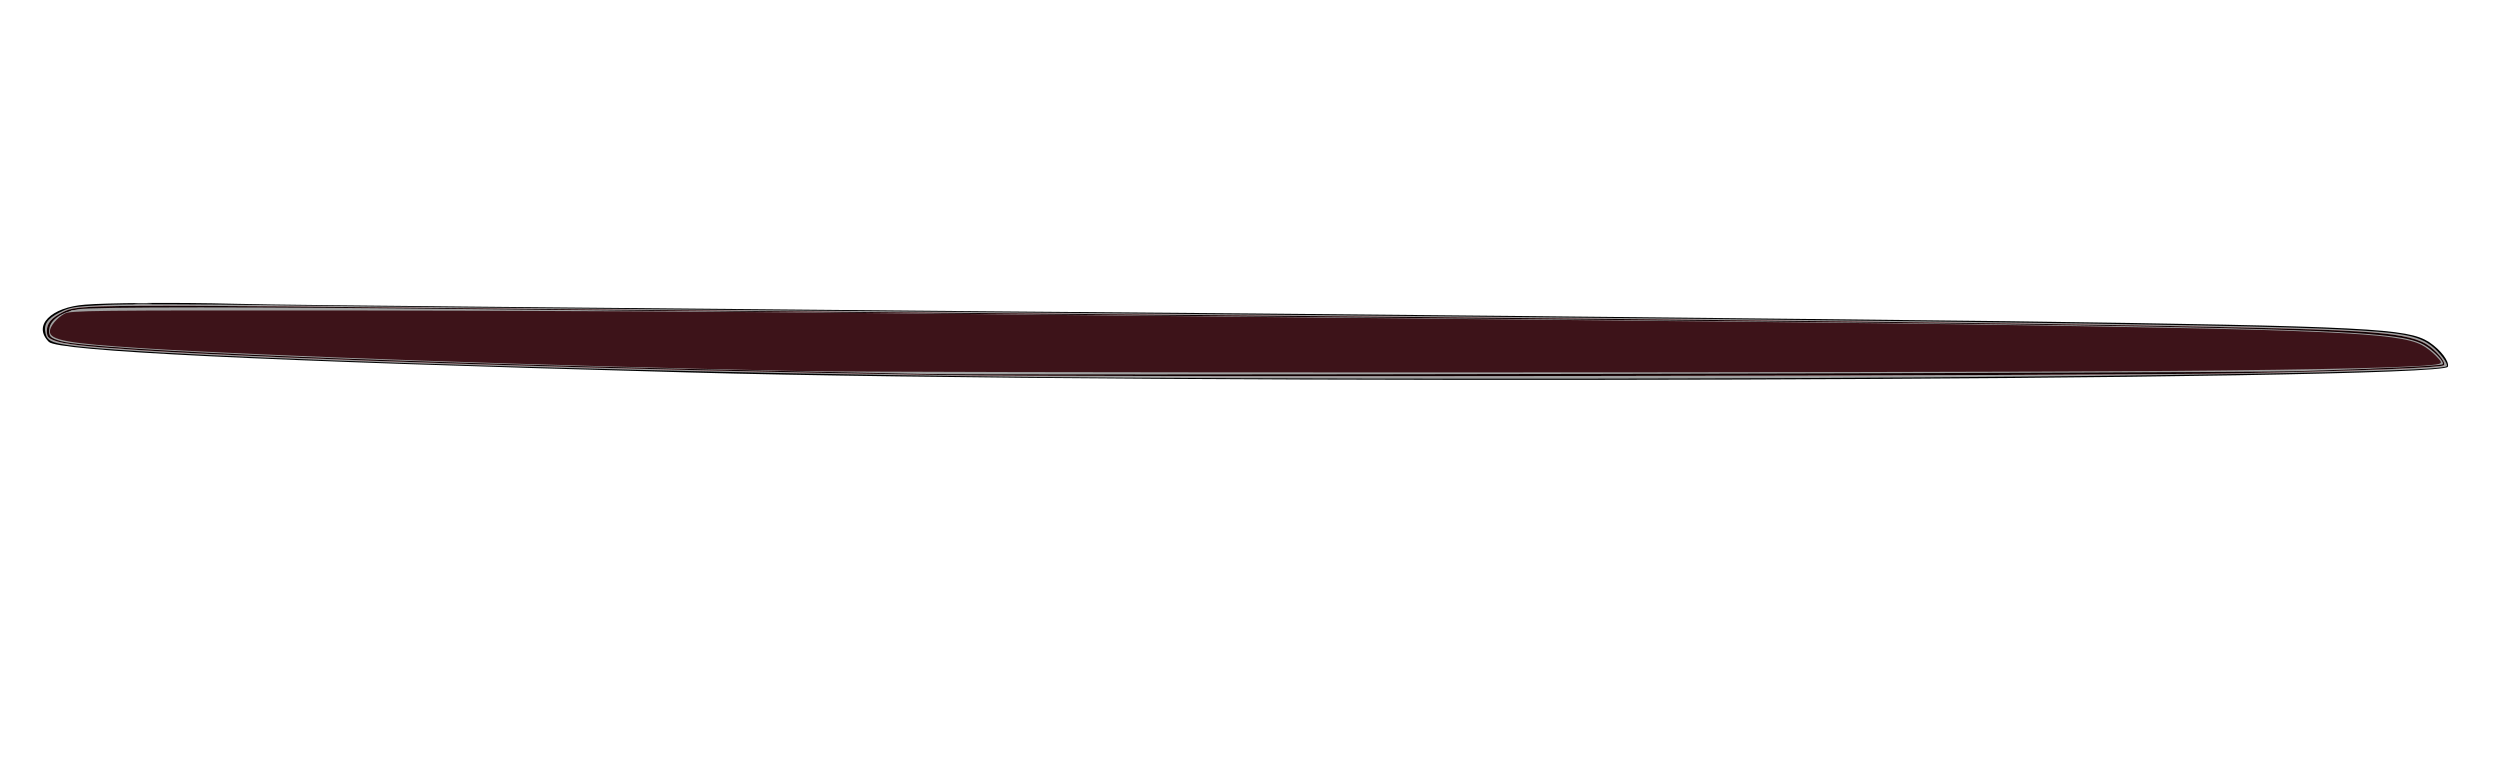
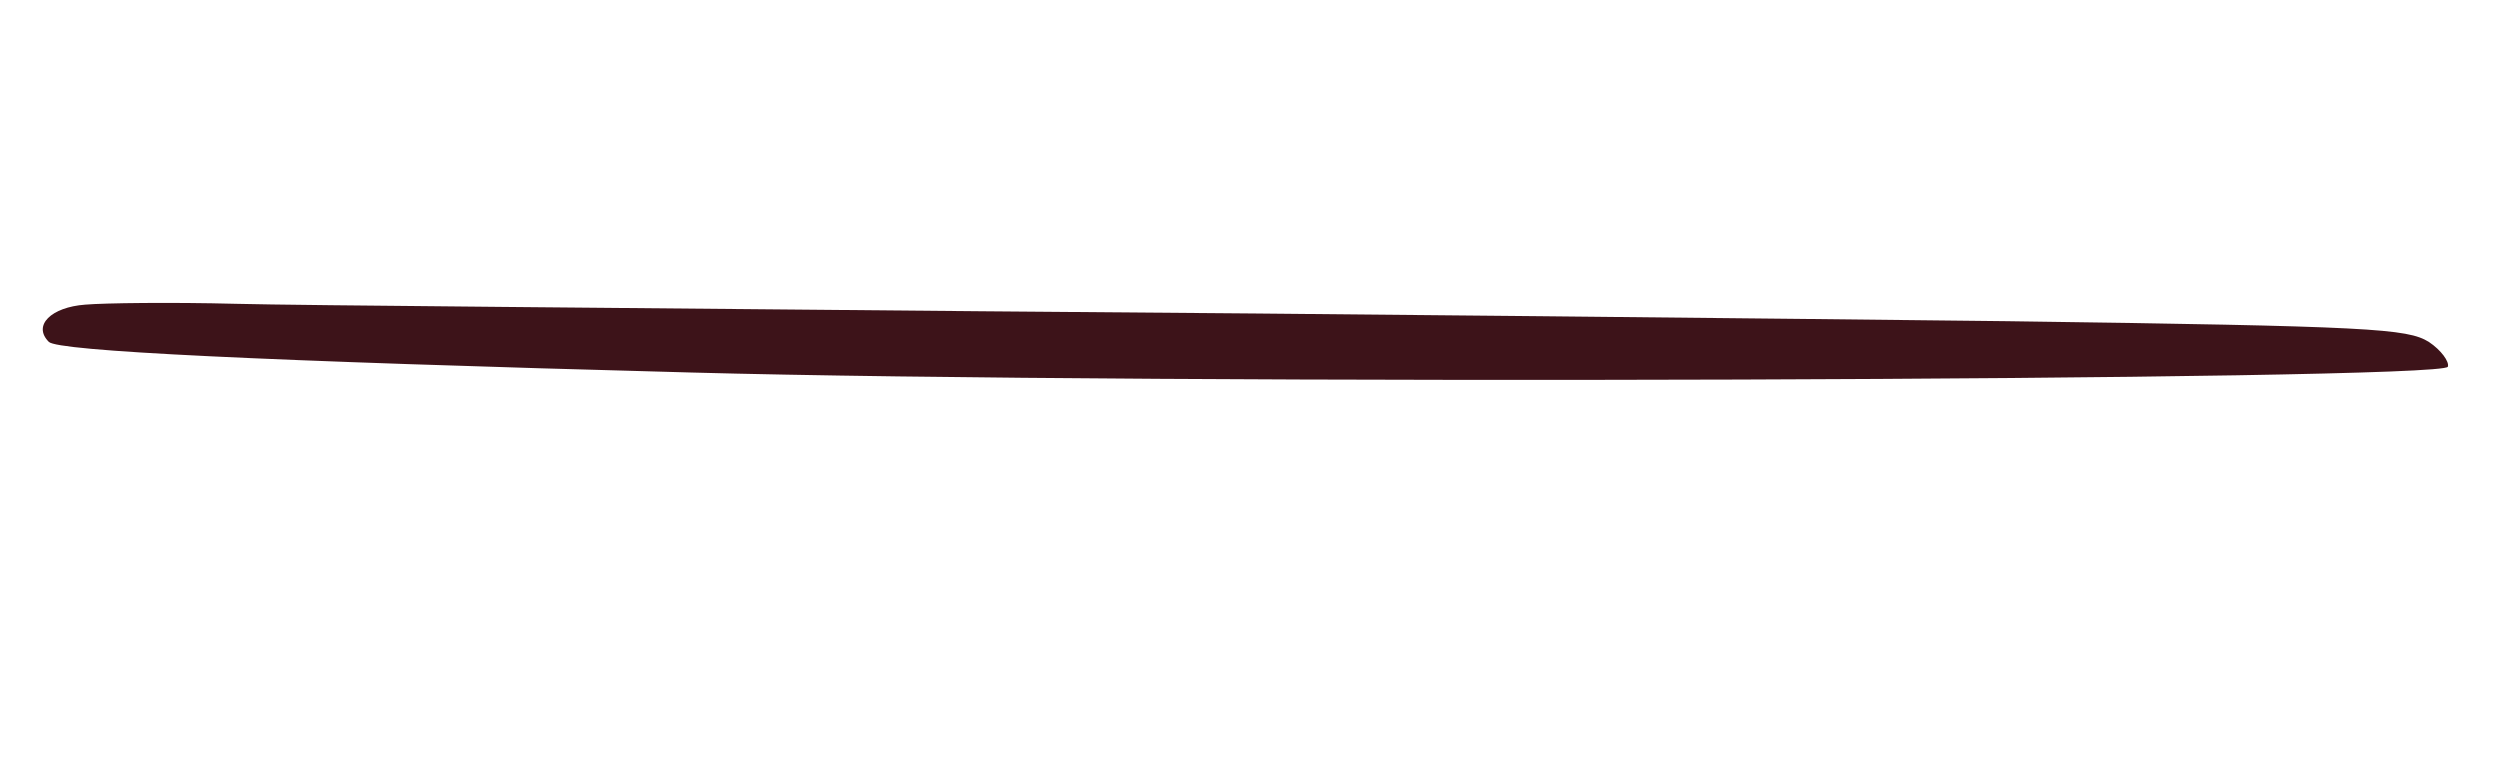
- <svg xmlns="http://www.w3.org/2000/svg" id="svg28" preserveAspectRatio="xMidYMid meet" viewBox="0 0 302 94" height="94pt" width="302pt" version="1.0">
-   <defs id="defs32">
-     <filter id="filter52" style="color-interpolation-filters:sRGB;">
-       <feComposite id="feComposite38" result="composite1" k2="1" k1="0" operator="arithmetic" in2="SourceGraphic" />
-       <feColorMatrix id="feColorMatrix40" result="colormatrix1" type="saturate" values="1" in="composite1" />
-       <feFlood id="feFlood42" result="flood1" flood-color="rgb(61,19,25)" flood-opacity="1" />
-       <feBlend id="feBlend44" result="blend1" mode="multiply" in2="colormatrix1" in="flood1" />
-       <feBlend id="feBlend46" result="blend2" mode="screen" in2="blend1" />
-       <feColorMatrix id="feColorMatrix48" result="colormatrix2" type="saturate" values="1" in="blend2" />
-       <feComposite id="feComposite50" result="fbSourceGraphic" k2="1" operator="in" in2="SourceGraphic" in="colormatrix2" />
-       <feColorMatrix id="feColorMatrix54" values="0 0 0 -1 0 0 0 0 -1 0 0 0 0 -1 0 0 0 0 1 0" in="fbSourceGraphic" result="fbSourceGraphicAlpha" />
-       <feComposite in="fbSourceGraphic" result="composite1" k2="1" k1="0" operator="arithmetic" id="feComposite56" in2="fbSourceGraphic" />
-       <feColorMatrix result="colormatrix1" type="saturate" values="1" in="composite1" id="feColorMatrix58" />
-       <feFlood result="flood1" flood-color="rgb(61,19,25)" flood-opacity="1" id="feFlood60" />
-       <feBlend result="blend1" mode="multiply" in="flood1" id="feBlend62" in2="colormatrix1" />
-       <feBlend result="blend2" mode="screen" id="feBlend64" in2="blend1" />
-       <feColorMatrix result="colormatrix2" type="saturate" values="1" in="blend2" id="feColorMatrix66" />
-       <feComposite result="fbSourceGraphic" k2="1" operator="in" in="colormatrix2" id="feComposite68" in2="fbSourceGraphic" />
-       <feColorMatrix id="feColorMatrix70" values="0 0 0 -1 0 0 0 0 -1 0 0 0 0 -1 0 0 0 0 1 0" in="fbSourceGraphic" result="fbSourceGraphicAlpha" />
-       <feComposite in="fbSourceGraphic" result="composite1" k2="1" k1="0" operator="arithmetic" id="feComposite72" in2="fbSourceGraphic" />
-       <feColorMatrix result="colormatrix1" type="saturate" values="1" in="composite1" id="feColorMatrix74" />
-       <feFlood result="flood1" flood-color="rgb(61,19,25)" flood-opacity="1" id="feFlood76" />
-       <feBlend result="blend1" mode="multiply" in="flood1" id="feBlend78" in2="colormatrix1" />
-       <feBlend result="blend2" mode="screen" id="feBlend80" in2="blend1" />
-       <feColorMatrix result="colormatrix2" type="saturate" values="1" in="blend2" id="feColorMatrix82" />
-       <feComposite result="composite2" k2="1" operator="in" in="colormatrix2" id="feComposite84" in2="fbSourceGraphic" />
-     </filter>
-     <filter height="8.661" y="-3.83" width="1.204" x="-0.102" id="filter937" style="color-interpolation-filters:sRGB">
-       <feGaussianBlur id="feGaussianBlur939" stdDeviation="16.314" />
-     </filter>
-   </defs>
-   <g id="g26" stroke="none" fill="#000000" transform="translate(0,94) scale(0.1,-0.1)">
-     <path id="path24" d="M103 572 c-41 -3 -64 -25 -44 -45 11 -11 249 -23 776 -37 553 -15 2117 -10 2122 7 2 6 -8 20 -23 30 -26 16 -68 19 -509 25 -264 3 -822 9 -1240 12 -418 4 -823 7 -900 9 -77 2 -159 1 -182 -1z" />
+ <svg xmlns="http://www.w3.org/2000/svg" id="svg8" preserveAspectRatio="xMidYMid meet" viewBox="0 0 302 94" height="94pt" width="302pt" version="1.0">
+   <defs id="defs12" />
+   <g style="fill:#3d1319;fill-opacity:1" id="g6" stroke="none" fill="#000000" transform="matrix(0.1,0,0,-0.1,0,94)">
+     <path style="fill:#3d1319;fill-opacity:1" id="path4" d="m 103,572 c -41,-3 -64,-25 -44,-45 11,-11 249,-23 776,-37 553,-15 2117,-10 2122,7 2,6 -8,20 -23,30 -26,16 -68,19 -509,25 -264,3 -822,9 -1240,12 -418,4 -823,7 -900,9 -77,2 -159,1 -182,-1 z" />
  </g>
-   <path transform="scale(0.75)" id="path34" d="M 181.409,60.839 C 116.42,60.489 24.261,57.64 10.799,55.565 8.252,55.172 7.617,54.843 7.349,53.775 6.977,52.293 7.584,51.345 9.545,50.342 11.244,49.473 11.732,49.391 16.771,49.123 c 3.268,-0.173 14.42,-0.157 28.22,0.042 12.549,0.18 48.052,0.544 78.894,0.808 176.214,1.509 236.137,2.235 252.878,3.065 10.041,0.497 12.654,0.964 14.868,2.653 1.287,0.981 2.77,2.977 2.45,3.296 -1.453,1.453 -110.454,2.402 -212.672,1.852 z" style="fill:#a0a0a0;stroke:none;stroke-width:0.321" />
-   <path transform="scale(0.75)" id="path36" d="M 151.844,60.411 C 99.448,59.57 46.227,57.914 22.495,56.388 13.726,55.824 10.096,55.407 8.631,54.795 7.709,54.409 7.552,54.187 7.552,53.259 c 0,-1.195 0.726,-2.043 2.53,-2.956 2.588,-1.309 2.846,-1.311 82.631,-0.489 16.88,0.174 55.491,0.533 85.804,0.797 133.406,1.164 187.129,1.901 201.012,2.759 6.376,0.394 9.345,0.933 11.232,2.039 1.545,0.905 3.289,2.987 2.861,3.415 -0.403,0.403 -13.307,0.905 -33.375,1.3 -21.336,0.419 -186.039,0.646 -208.403,0.287 z" style="fill:#a0a0a0;stroke:none;stroke-width:0.321;filter:url(#filter52);fill-opacity:1" />
-   <path transform="scale(0.75)" id="path86" d="M 148.148,60.224 C 146.027,60.169 136.627,59.969 127.259,59.78 66.678,58.553 14.976,56.427 9.802,54.951 8.071,54.458 7.815,54.191 7.93,53.005 8.072,51.529 9.937,50.235 12.533,49.81 c 2.491,-0.408 28.02,-0.405 66.585,0.005 16.757,0.179 69.584,0.683 117.395,1.122 175.58,1.61 188.998,1.926 193.849,4.567 1.519,0.827 3.434,2.803 3.07,3.168 -0.26,0.26 -10.554,0.746 -23.705,1.119 -10.816,0.307 -211.269,0.699 -221.579,0.433 z" style="fill:#a0a0a0;fill-opacity:1;stroke-width:0.321" />
-   <path transform="scale(0.75)" id="path88" d="M 131.437,59.749 C 54.974,57.983 12.69,56.176 9.159,54.522 8.028,53.993 7.925,52.624 8.939,51.61 10.731,49.818 10.823,49.812 39.184,49.813 c 14.329,2.83e-4 55.77,0.286 92.092,0.634 36.322,0.348 81.586,0.783 100.586,0.967 122.562,1.182 147.468,1.705 155.218,3.26 2.166,0.435 3.717,1.198 5.149,2.536 0.867,0.81 0.994,1.07 0.622,1.274 -1.182,0.645 -18.127,1.042 -55.1,1.291 -48.793,0.328 -191.741,0.31 -206.314,-0.026 z" style="fill:#a0a0a0;fill-opacity:1;stroke-width:0.321" />
-   <path transform="scale(0.75)" id="path90" d="M 131.437,59.749 C 54.811,57.979 12.698,56.179 9.159,54.522 8.028,53.993 7.925,52.624 8.939,51.61 10.731,49.818 10.823,49.812 39.184,49.812 c 14.329,8.8e-5 55.77,0.285 92.092,0.634 36.322,0.349 81.586,0.784 100.586,0.967 122.57,1.182 147.468,1.705 155.218,3.26 2.166,0.435 3.717,1.198 5.149,2.536 0.867,0.81 0.994,1.07 0.622,1.274 -1.182,0.645 -18.127,1.042 -55.1,1.291 -48.793,0.328 -191.741,0.31 -206.314,-0.026 z" style="fill:#a0a0a0;fill-opacity:1;stroke-width:0.321" />
-   <path transform="scale(0.75)" id="path92" d="M 131.437,59.751 C 100.703,59.05 68.599,58.155 57.524,57.69 55.226,57.594 49.875,57.37 45.633,57.193 23.98,56.291 10.845,55.334 9.178,54.538 7.525,53.748 8.033,51.862 10.214,50.697 l 1.355,-0.724 24.263,-0.097 c 21.272,-0.085 60.668,0.224 196.834,1.543 121.958,1.181 146.68,1.702 154.414,3.254 2.166,0.435 3.717,1.198 5.149,2.536 0.869,0.812 0.995,1.071 0.622,1.278 -1.156,0.641 -18.14,1.038 -55.1,1.287 -48.55,0.327 -191.656,0.31 -206.314,-0.024 z" style="fill:#a0a0a0;fill-opacity:1;stroke-width:0.321" />
-   <path transform="scale(0.75)" id="path94" d="m 141.533,59.979 c -0.074,-0.064 -5.702,-0.213 -12.506,-0.329 C 71.713,58.666 12.537,56.142 9.178,54.538 7.525,53.748 8.033,51.862 10.214,50.697 l 1.355,-0.724 20.728,-0.108 c 18.875,-0.099 90.613,0.362 116.494,0.749 5.833,0.087 20.294,0.237 32.136,0.332 114.384,0.925 181.247,1.861 196.192,2.747 9.152,0.543 11.513,0.98 13.926,2.578 1.938,1.284 2.45,2.135 1.427,2.371 -4.05,0.936 -58.937,1.39 -172.525,1.428 -43.053,0.014 -78.339,-0.027 -78.412,-0.091 z" style="fill:#3d1319;fill-opacity:0;stroke-width:0.321;stroke-miterlimit:4;stroke-dasharray:none;stroke:none;stroke-opacity:1;filter:url(#filter937)" />
-   <path transform="scale(0.75)" id="path96" d="M 137.382,59.873 C 70.459,58.608 12.664,56.203 9.178,54.538 7.525,53.748 8.033,51.862 10.214,50.697 l 1.355,-0.724 21.531,-0.105 c 20.081,-0.098 58.151,0.158 135.454,0.912 17.587,0.172 47.304,0.459 66.04,0.639 124.47,1.194 146.988,1.712 153.777,3.537 1.479,0.398 4.033,2.029 4.478,2.861 0.3,0.561 0.245,0.681 -0.379,0.825 -4.171,0.964 -62.008,1.421 -171.855,1.359 -43.392,-0.025 -80.847,-0.082 -83.233,-0.127 z" style="fill:#000000;fill-opacity:0;stroke-width:0.321" />
-   <path transform="scale(0.75)" id="path941" d="m 141.694,59.979 c -0.074,-0.064 -5.702,-0.212 -12.506,-0.329 C 92.513,59.022 44.219,57.389 23.299,56.069 8.33,55.124 6.498,54.579 8.862,51.77 c 1.669,-1.984 1.262,-1.958 31.287,-1.956 24.117,0.002 54.255,0.223 107.196,0.785 9.014,0.096 24.777,0.253 35.028,0.349 184.107,1.726 200.022,2.049 206.551,4.197 0.837,0.275 2.211,1.127 3.053,1.893 1.502,1.366 1.516,1.395 0.727,1.578 -4.157,0.963 -58.168,1.418 -172.92,1.455 -42.876,0.014 -78.017,-0.027 -78.091,-0.091 z" style="fill:#a0a0a0;stroke:none;stroke-width:0.321" />
-   <path transform="scale(0.75)" id="path943" d="M 131.116,59.761 C 67.074,58.363 17.057,56.355 10.645,54.925 7.823,54.296 7.386,53.523 8.862,51.77 10.534,49.783 10.061,49.812 40.791,49.813 c 15.301,2.89e-4 42.137,0.144 59.635,0.32 17.498,0.176 55.17,0.537 83.715,0.802 178.119,1.656 198.276,2.07 204.762,4.203 1.826,0.6 4.723,3.009 4.064,3.378 -1.096,0.613 -18.228,1.009 -54.412,1.259 -46.608,0.321 -192.558,0.312 -207.439,-0.013 z" style="fill:#a0a0a0;stroke:none;stroke-width:0.321" />
-   <path transform="scale(0.75)" id="path945" d="M 129.991,59.75 C 76.134,58.589 27.844,56.779 14.72,55.43 8.145,54.754 6.97,54.018 8.865,51.766 c 0.561,-0.667 1.423,-1.161 2.651,-1.519 1.669,-0.487 5.621,-0.515 47.614,-0.334 25.187,0.108 67.703,0.417 94.48,0.685 26.777,0.269 70.74,0.708 97.694,0.977 111.588,1.111 131.727,1.632 137.598,3.563 1.861,0.612 4.724,3.009 4.046,3.388 -1.085,0.607 -17.455,0.985 -53.912,1.243 -47.062,0.334 -193.292,0.321 -209.046,-0.019 z" style="fill:#a0a0a0;stroke:none;stroke-width:0.321" />
-   <path transform="scale(0.75)" id="path947" d="M 136.258,59.873 C 101.938,59.277 51.096,57.635 28.28,56.386 14.802,55.648 10.271,55.164 8.636,54.289 7.061,53.447 8.769,51.049 11.517,50.246 c 1.672,-0.489 5.729,-0.515 49.864,-0.326 26.424,0.113 61.131,0.348 77.127,0.522 15.996,0.174 45.135,0.466 64.754,0.649 148.232,1.382 176.089,1.924 184.082,3.581 1.951,0.404 3.869,1.444 5.15,2.792 0.83,0.873 0.86,0.979 0.321,1.149 -3.101,0.983 -61.205,1.45 -172.361,1.386 -43.745,-0.025 -81.634,-0.083 -84.197,-0.127 z" style="fill:#a0a0a0;stroke:none;stroke-width:0.321" />
-   <path transform="scale(0.75)" id="path949" d="M 129.188,59.755 C 70.852,58.53 16.947,56.339 10.704,54.94 7.818,54.293 7.377,53.535 8.862,51.77 c 1.68,-1.997 1.022,-1.959 33.697,-1.954 26.466,0.004 53.417,0.195 112.017,0.796 10.163,0.104 40.749,0.399 67.968,0.655 129.594,1.22 157.15,1.792 164.845,3.423 2.129,0.451 3.629,1.242 4.936,2.603 1.361,1.418 1.272,1.452 -4.366,1.679 -2.427,0.098 -5.425,0.261 -6.662,0.363 -7.23,0.594 -226.423,0.96 -252.109,0.42 z" style="fill:#a0a0a0;stroke:none;stroke-width:0.321" />
-   <path transform="scale(0.75)" id="path951" d="M 128.384,59.755 C 88.264,58.934 42.395,57.334 22.656,56.068 10.918,55.315 8.034,54.785 8.034,53.382 c 0,-0.811 1.134,-2.184 2.358,-2.853 0.951,-0.52 3.957,-0.554 46.649,-0.522 25.098,0.019 61.975,0.202 81.947,0.406 19.973,0.204 50.92,0.514 68.771,0.687 64.142,0.623 95.317,0.949 106.692,1.116 61.037,0.895 71.772,1.372 75.62,3.355 0.652,0.336 1.67,1.116 2.262,1.732 0.96,1 1.012,1.141 0.482,1.309 -1.666,0.528 -17.092,0.925 -44.139,1.136 -39.86,0.31 -205.198,0.315 -220.294,0.006 z" style="fill:#3d1319;stroke:none;stroke-width:0.321;fill-opacity:1" />
-   <path transform="scale(0.75)" id="path953" d="" style="fill:#a0a0a0;stroke:none;stroke-width:0.321" />
-   <path transform="scale(0.75)" id="path955" d="m 21.781,48.934 c 0.756,-0.068 1.913,-0.067 2.571,0.002 0.658,0.069 0.04,0.125 -1.374,0.123 -1.414,-0.001 -1.952,-0.058 -1.197,-0.126 z" style="fill:#a0a0a0;stroke:none;stroke-width:0.321" />
</svg>
